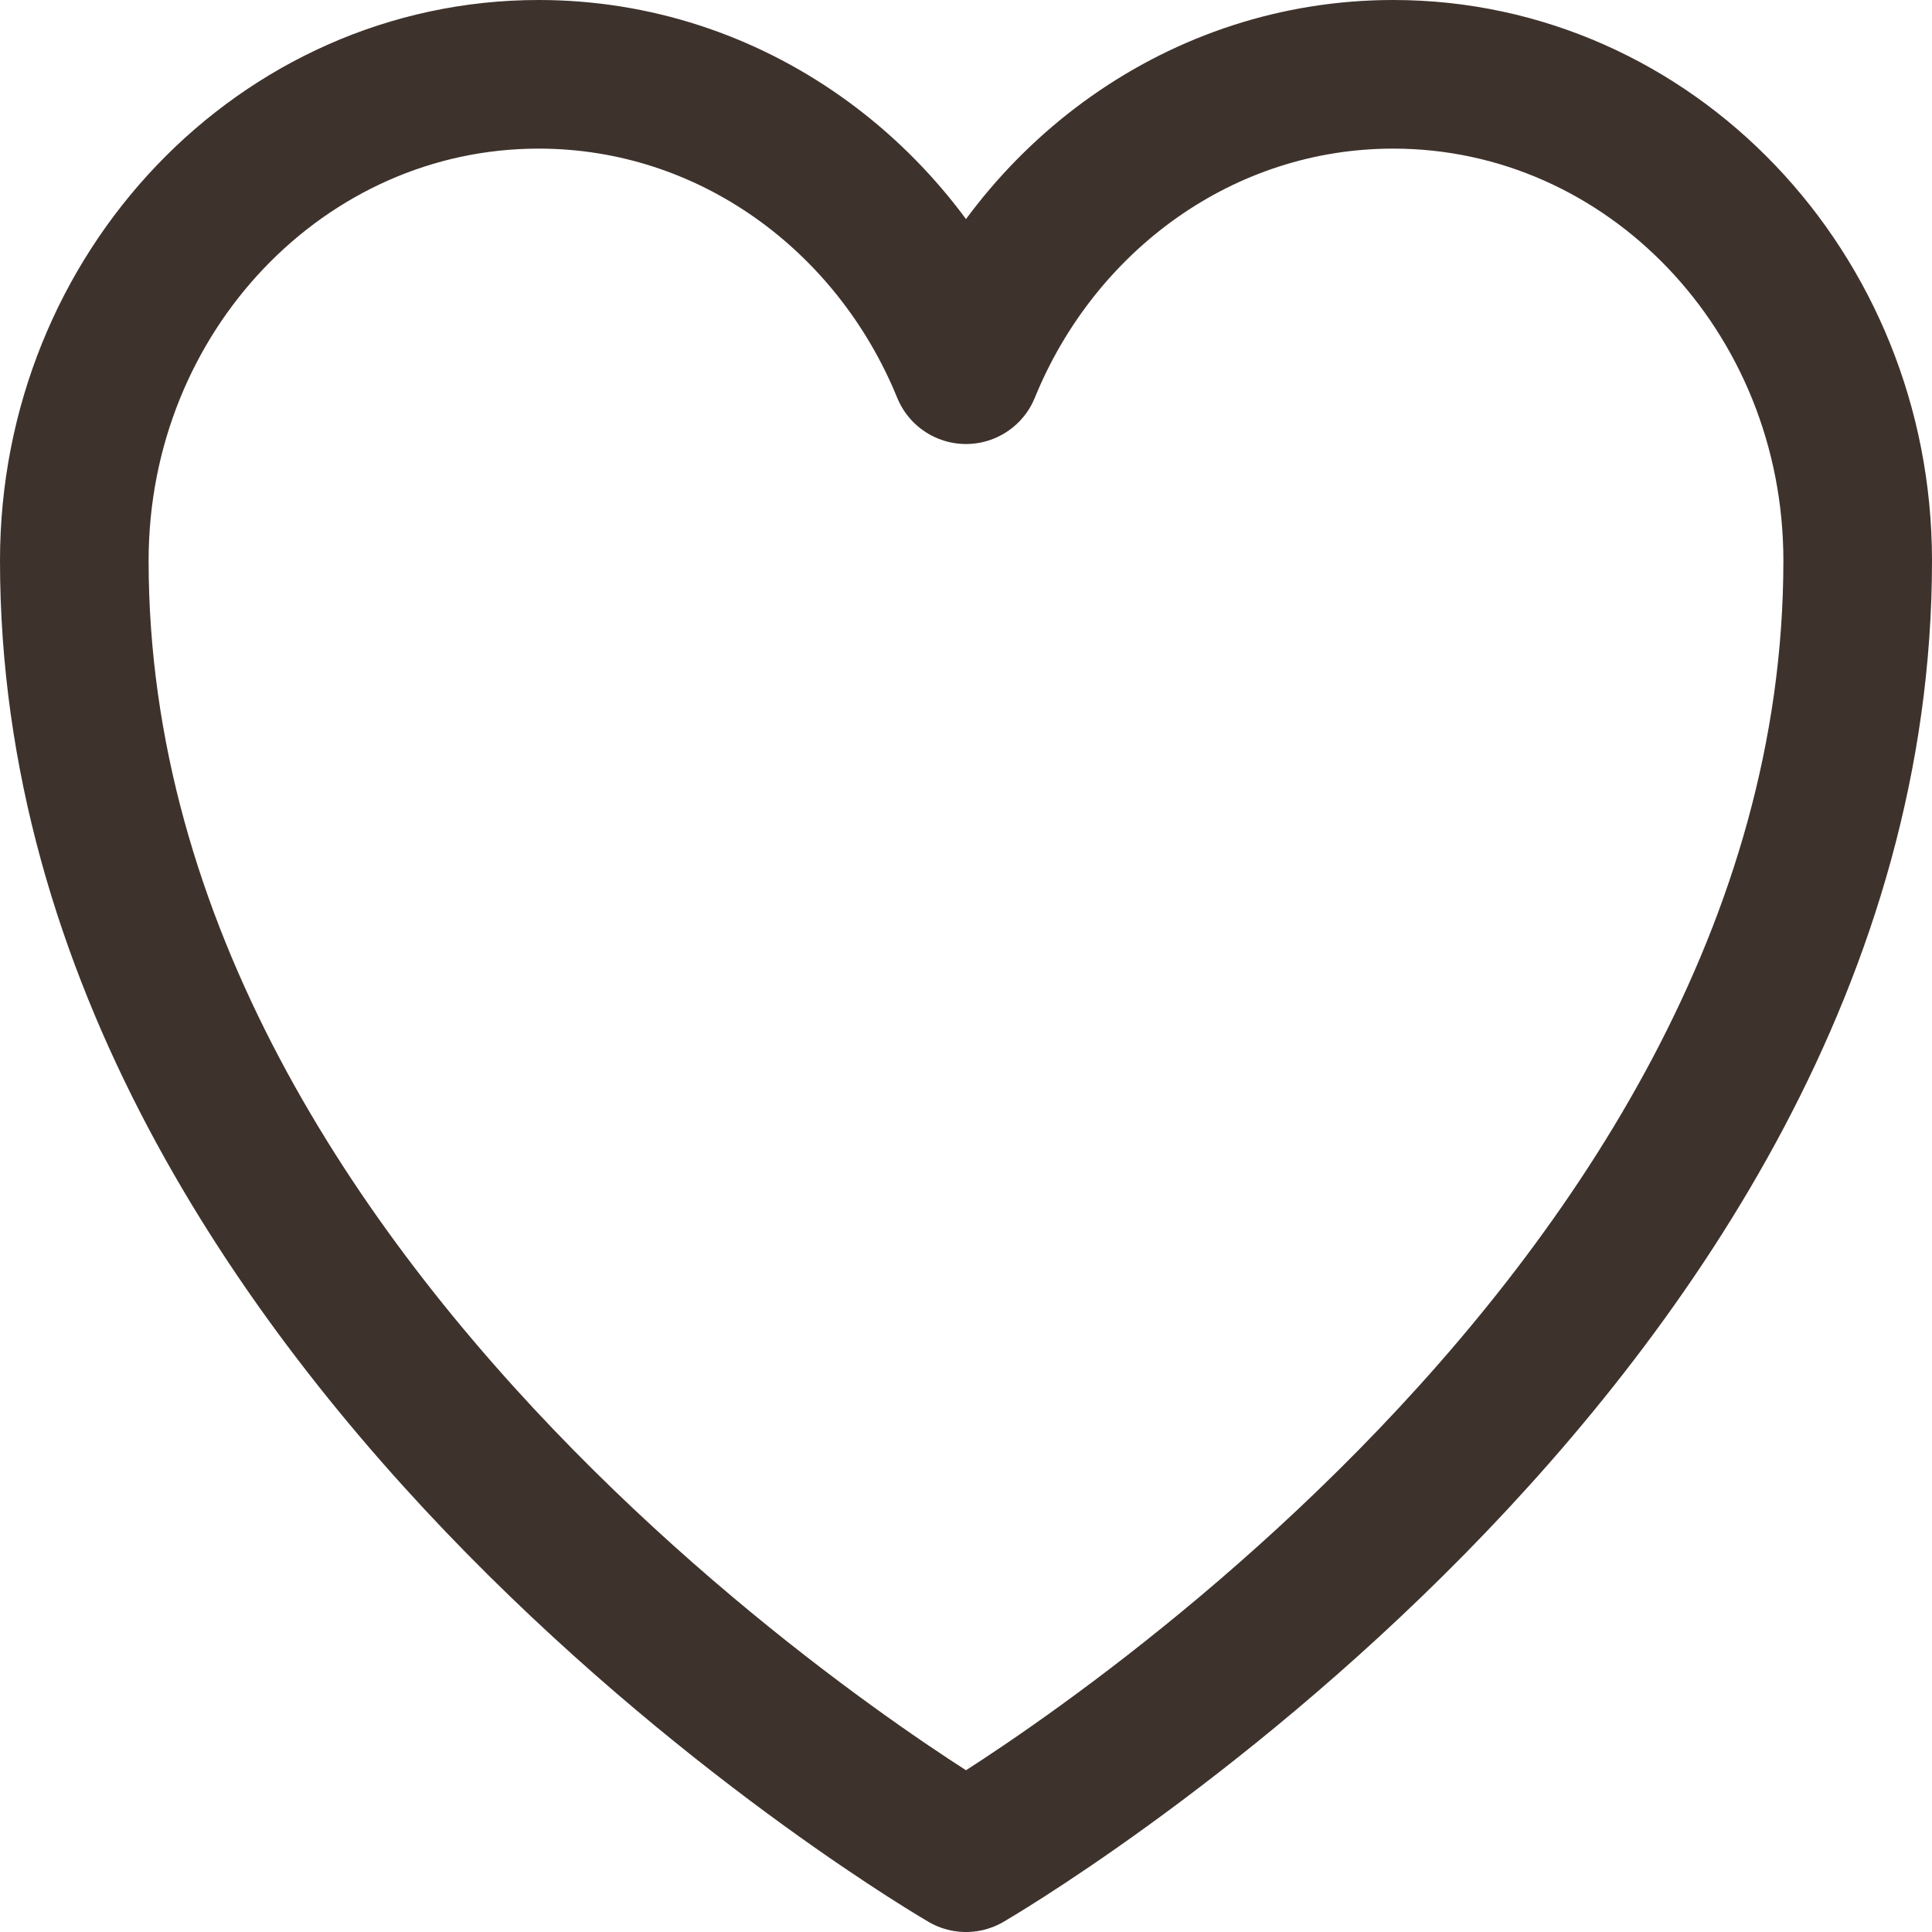
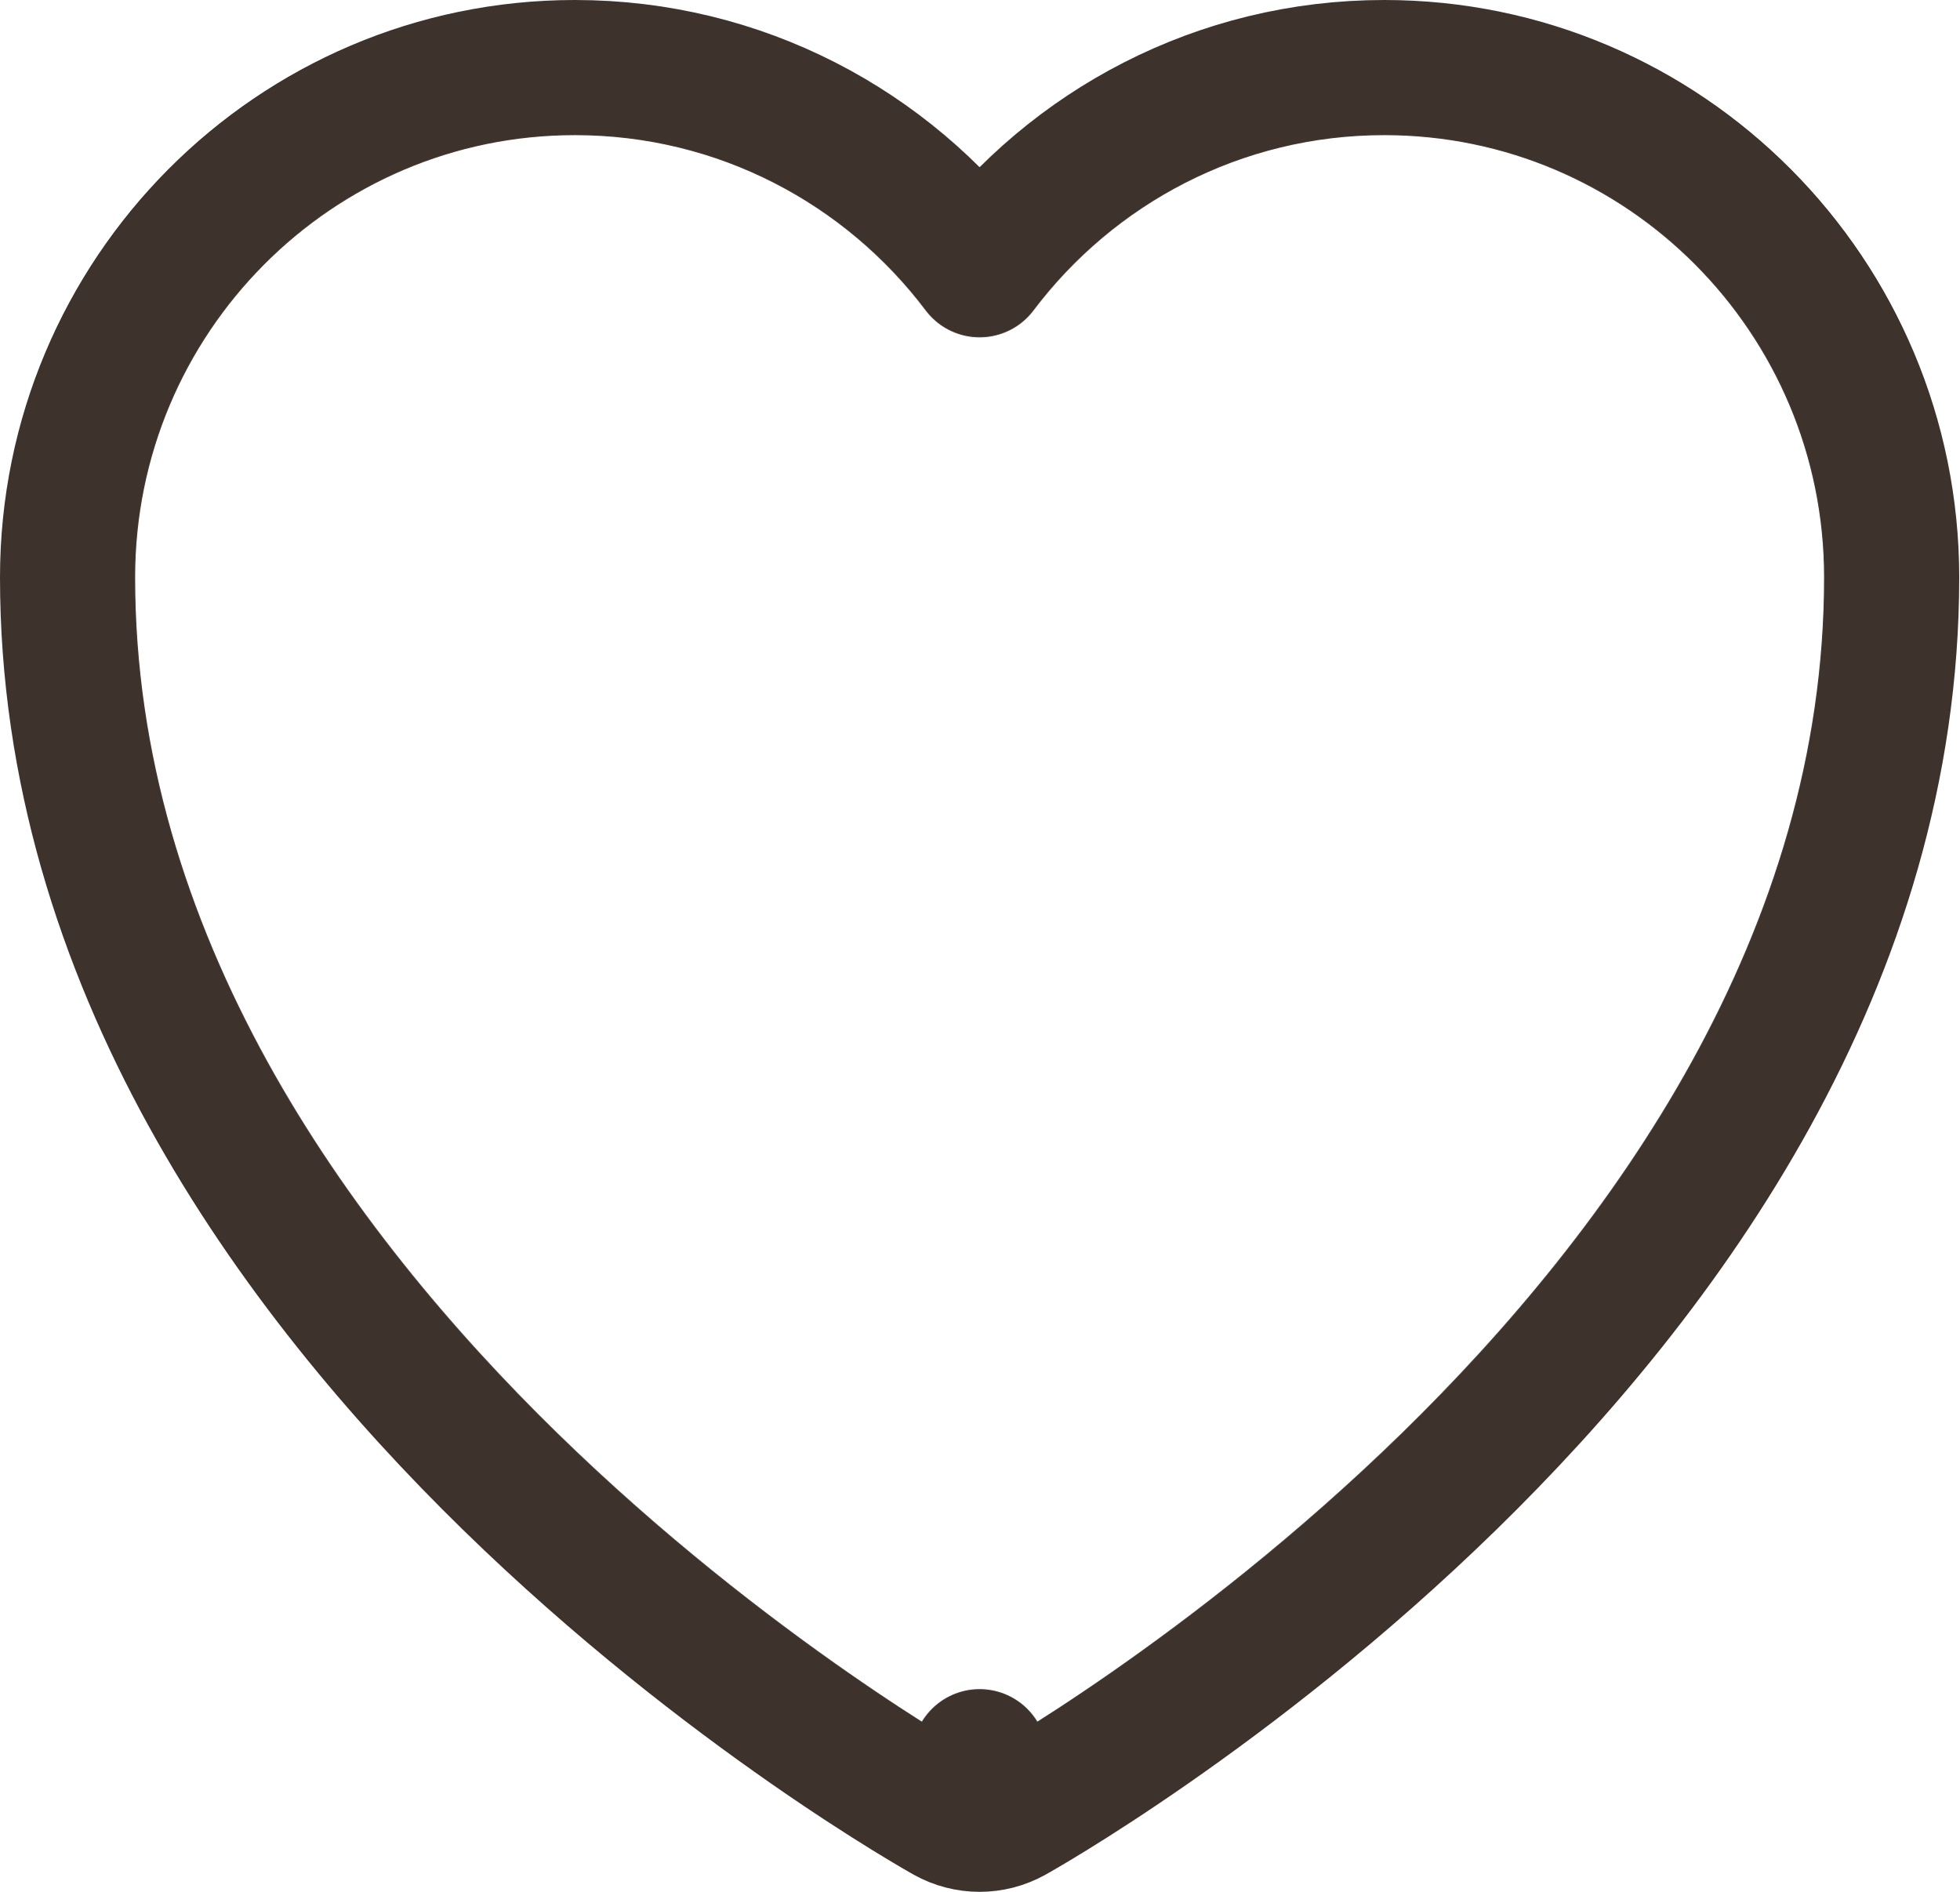
- <svg xmlns="http://www.w3.org/2000/svg" width="260" height="260" viewBox="0 0 260 260" fill="none">
-   <path d="M250 75.454C250 39.309 222.013 10 187.493 10C161.693 10 139.533 26.378 130 49.753C120.467 26.378 98.307 10 72.493 10C38 10 10 39.309 10 75.454C10 180.473 130 250 130 250C130 250 250 180.473 250 75.454Z" stroke="#3E322C" stroke-width="20" stroke-linecap="round" stroke-linejoin="round" />
+ <svg xmlns="http://www.w3.org/2000/svg" width="580" height="560" viewBox="0 0 580 560" fill="none">
+   <path d="M290 520L280.278 537.479C286.323 540.841 293.677 540.841 299.722 537.479L290 520ZM290 520C299.634 537.32 299.727 537.473 299.735 537.471C299.739 537.469 299.747 537.464 299.755 537.46C299.77 537.452 299.789 537.441 299.812 537.429C299.857 537.404 299.916 537.369 299.991 537.327C300.141 537.243 300.351 537.124 300.618 536.972C301.152 536.667 301.917 536.228 302.896 535.656C304.855 534.512 307.676 532.835 311.234 530.642C318.349 526.257 328.431 519.801 340.49 511.404C364.573 494.637 396.736 470.001 428.972 438.529C492.897 376.119 560 283.96 560 170.909C560 87.672 492.839 20 409.777 20C360.828 20 317.398 43.521 289.999 79.846C262.598 43.52 219.163 20 170.194 20C87.188 20 20 87.672 20 170.909C20 283.96 87.103 376.119 151.028 438.529C183.264 470.001 215.427 494.637 239.51 511.404C251.569 519.801 261.651 526.257 268.766 530.642C272.324 532.835 275.145 534.512 277.104 535.656C278.083 536.228 278.848 536.667 279.382 536.972C279.649 537.124 279.859 537.243 280.009 537.327C280.084 537.369 280.143 537.404 280.188 537.429C280.211 537.441 280.23 537.452 280.245 537.46C280.253 537.464 280.261 537.469 280.265 537.471C280.273 537.474 280.362 537.329 290 520Z" stroke="#3E322C" stroke-width="40" stroke-linecap="round" stroke-linejoin="round" />
</svg>
